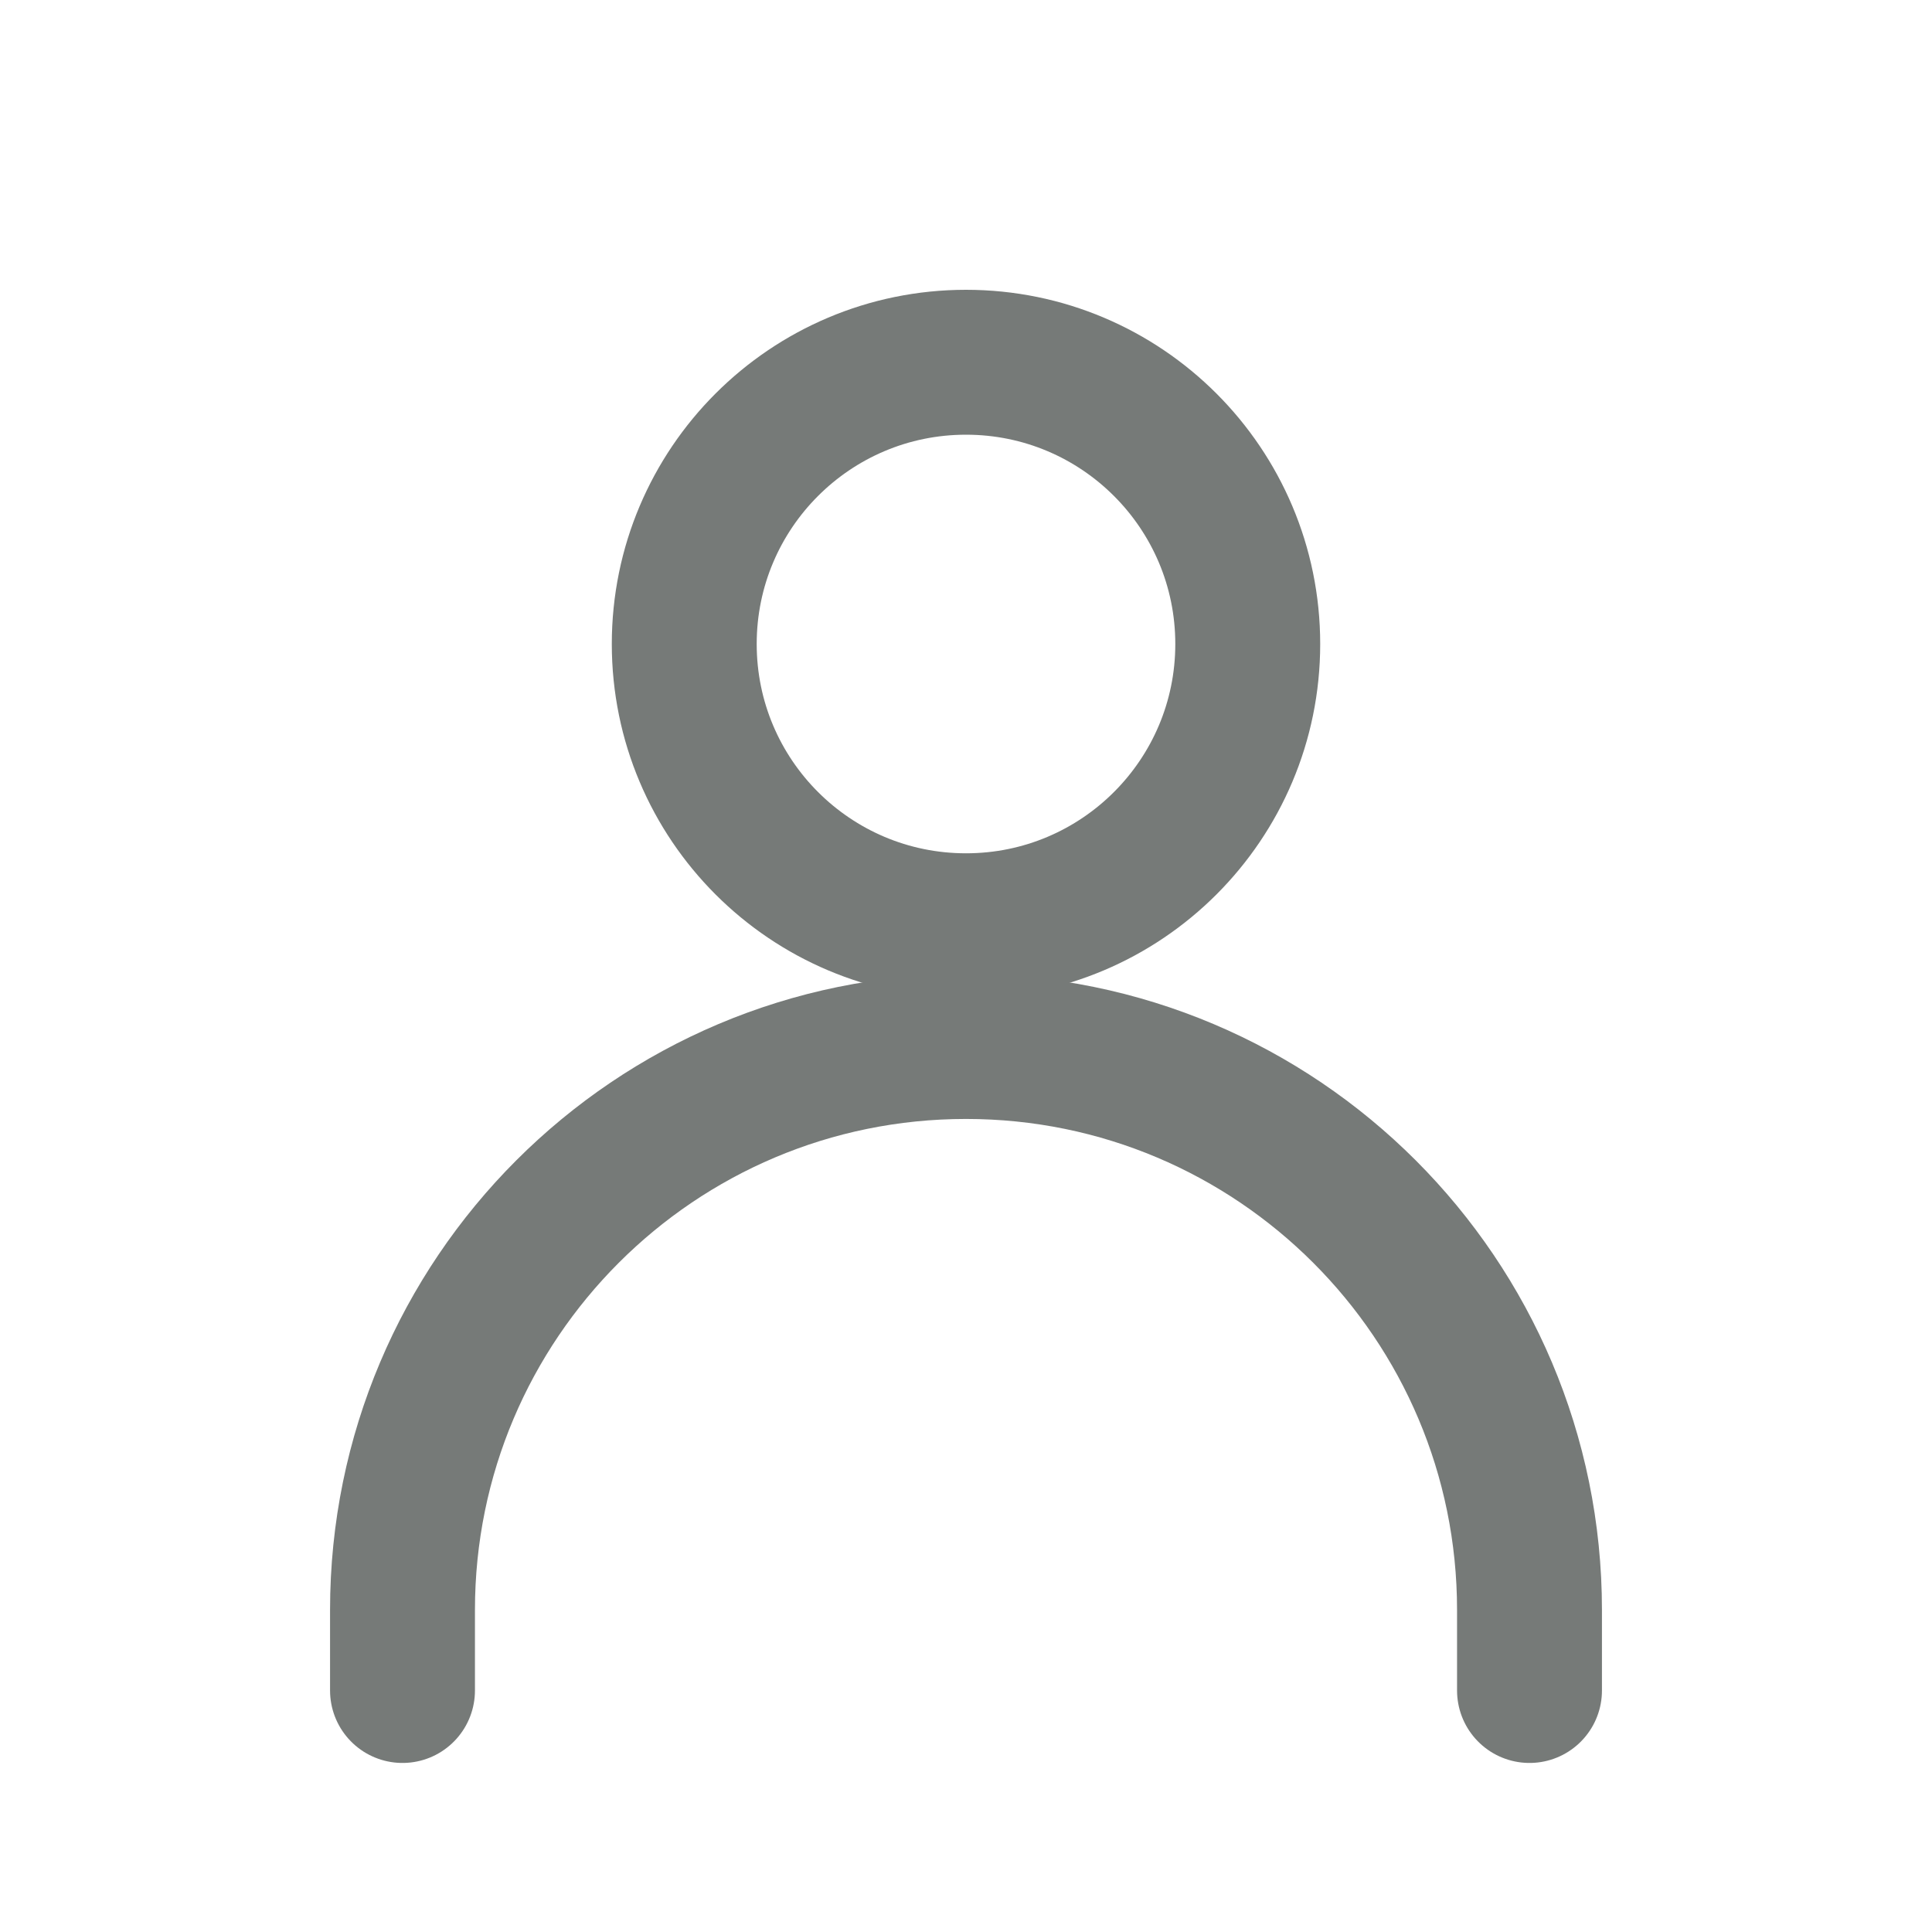
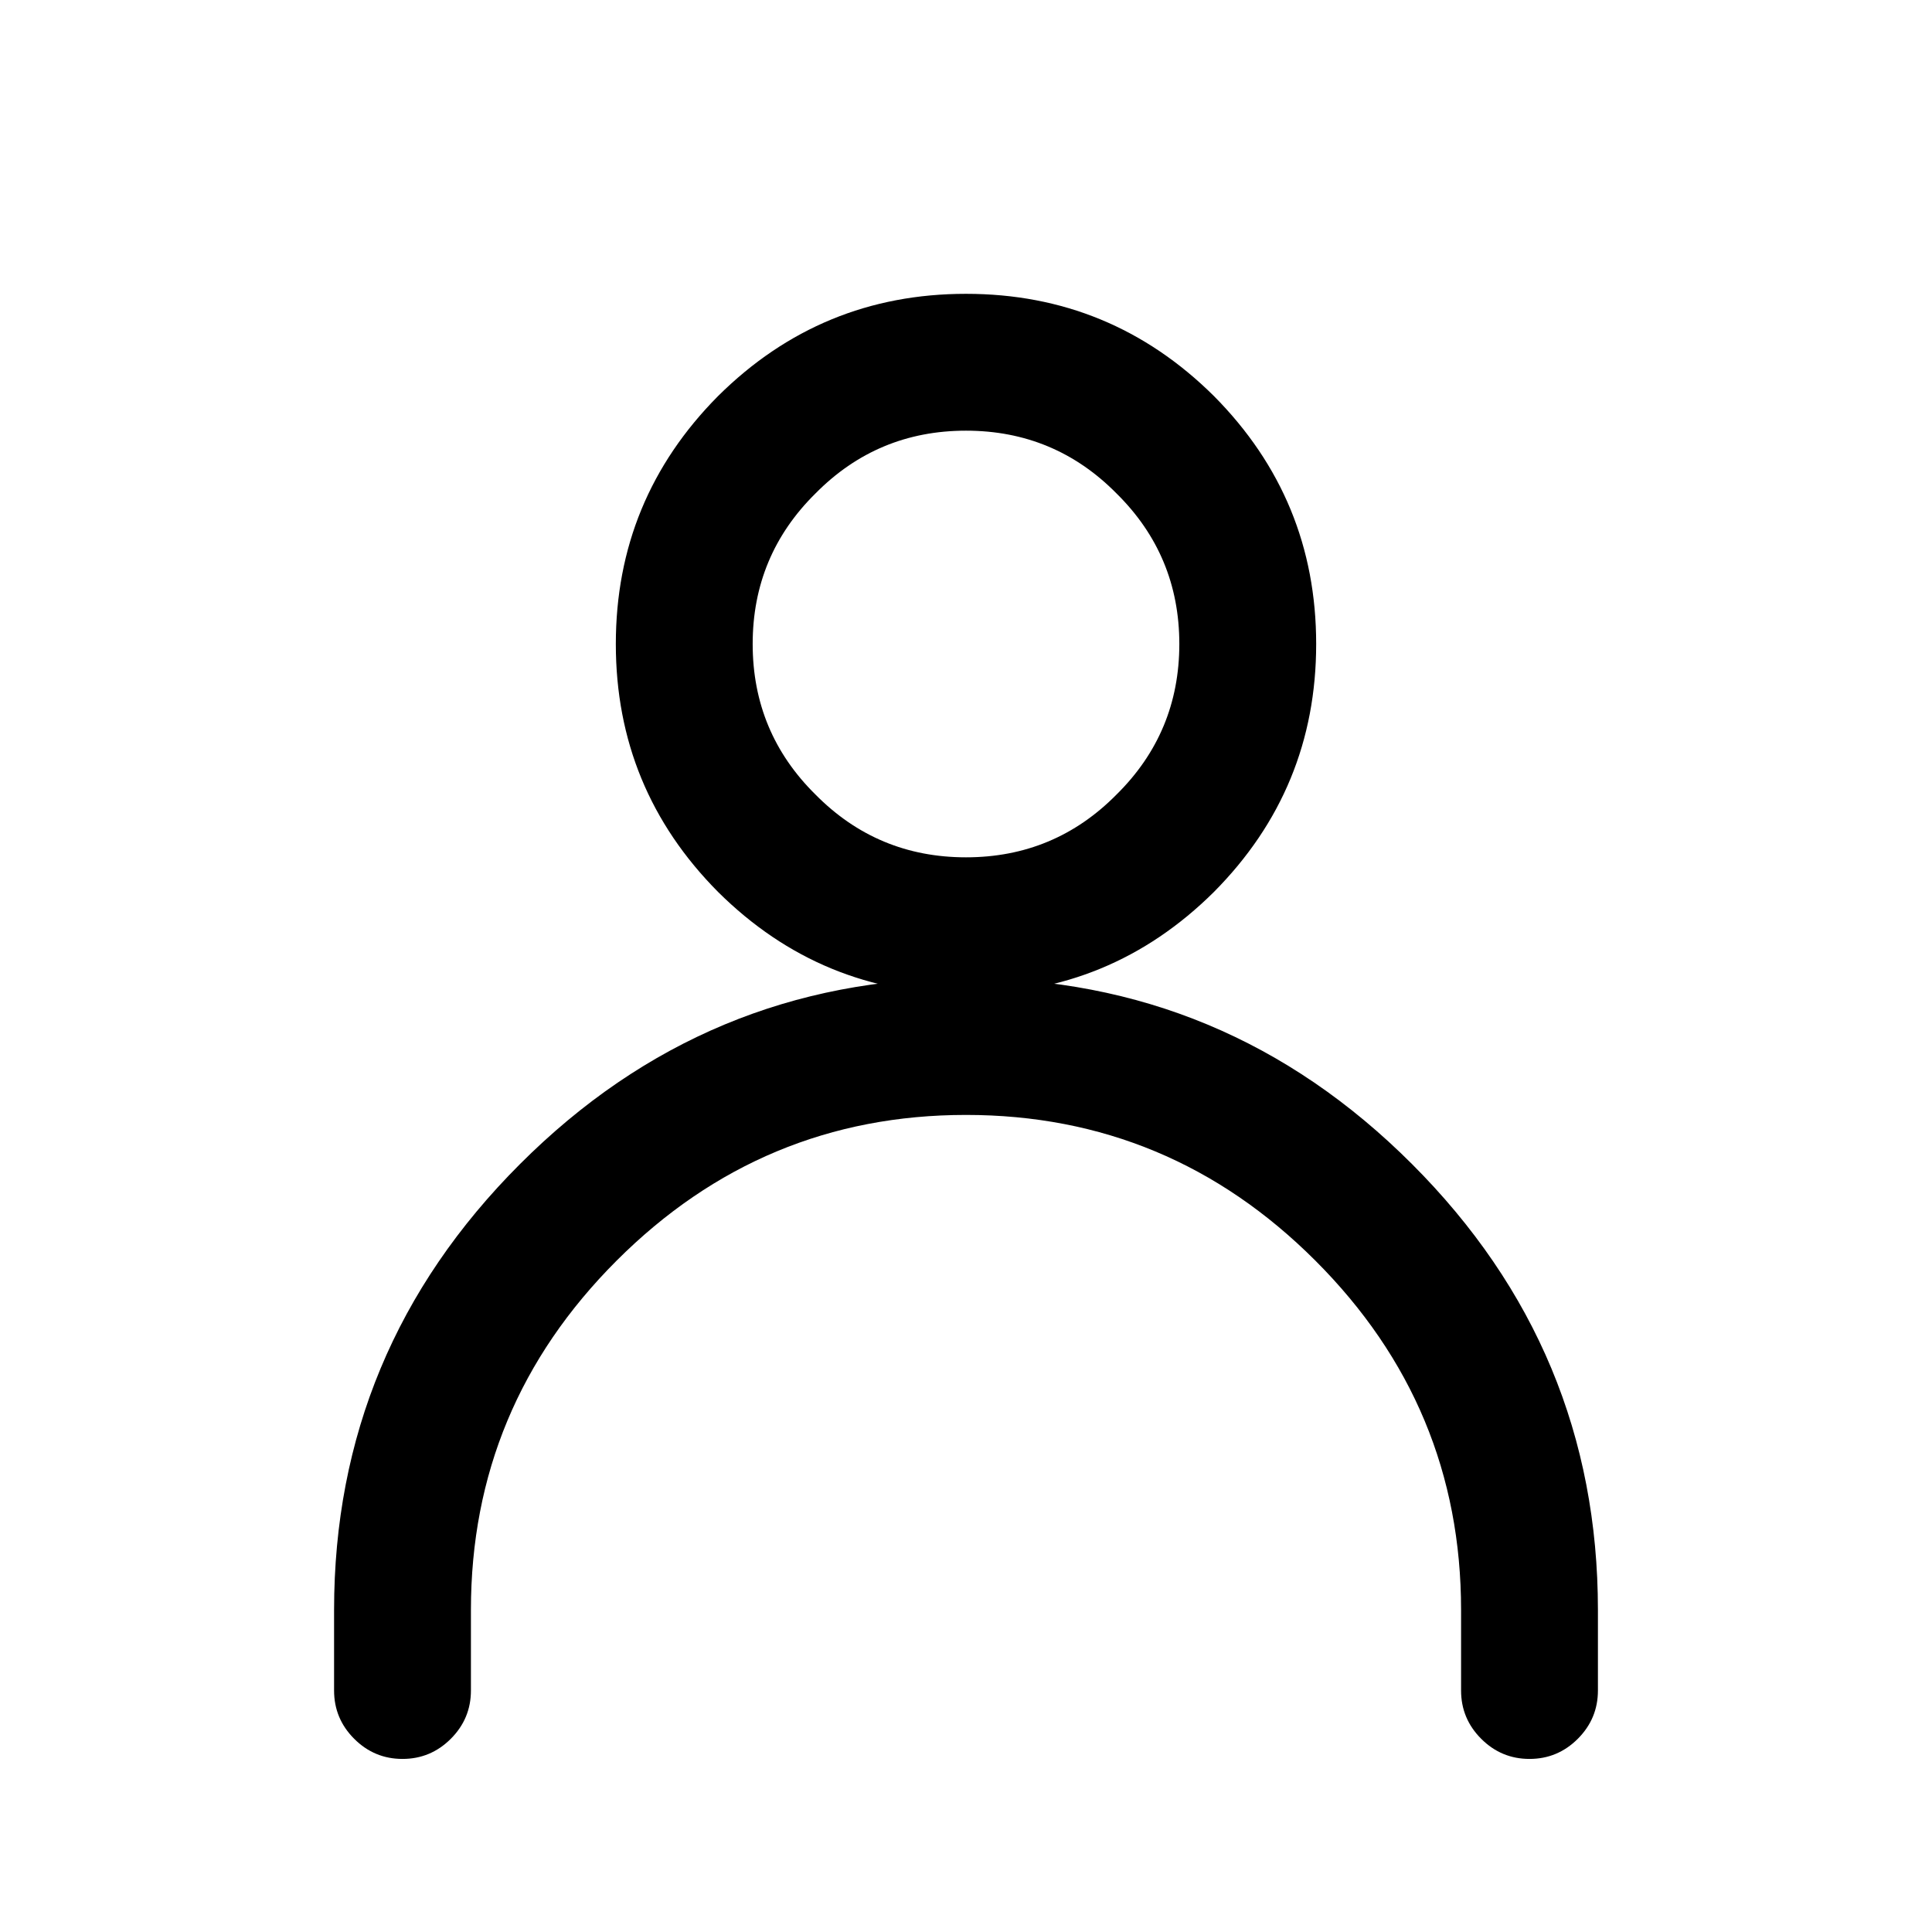
- <svg xmlns="http://www.w3.org/2000/svg" viewBox="0 0 24 24" fill="none" stroke="#767A78" stroke-width="1.8" stroke-linecap="round" stroke-linejoin="round">
-   <circle cx="12" cy="8" r="3.5" />
-   <path d="M5 21v-1a7 7 0 0 1 14 0v1" />
+ <svg xmlns="http://www.w3.org/2000/svg" viewBox="0 0 24 24">
+   <path fill="#000" d="M16.35 8 Q16.35 9.8 15.08 11.08 Q13.8 12.35 12 12.35 Q10.2 12.35 8.92 11.08 Q7.65 9.8 7.65 8 Q7.65 6.2 8.92 4.92 Q10.2 3.65 12 3.65 Q13.8 3.65 15.08 4.92 Q16.35 6.2 16.35 8 Z M14.65 8 Q14.65 6.9 13.87 6.13 Q13.1 5.35 12 5.35 Q10.9 5.35 10.13 6.13 Q9.35 6.9 9.35 8 Q9.35 9.1 10.13 9.87 Q10.9 10.65 12 10.65 Q13.1 10.65 13.87 9.87 Q14.65 9.1 14.65 8 Z M4.15 21 L4.15 20 Q4.15 16.77 6.46 14.46 Q8.77 12.15 12 12.15 Q15.23 12.15 17.54 14.46 Q19.85 16.77 19.85 20 L19.85 21 Q19.85 21.35 19.6 21.6 Q19.35 21.85 19 21.85 Q18.65 21.85 18.4 21.6 Q18.15 21.35 18.15 21 L18.15 20 Q18.15 17.47 16.34 15.66 Q14.53 13.85 12 13.85 Q9.47 13.85 7.66 15.66 Q5.85 17.47 5.85 20 L5.85 21 Q5.85 21.35 5.6 21.6 Q5.35 21.85 5 21.85 Q4.65 21.85 4.4 21.6 Q4.15 21.35 4.15 21 Z" />
</svg>
